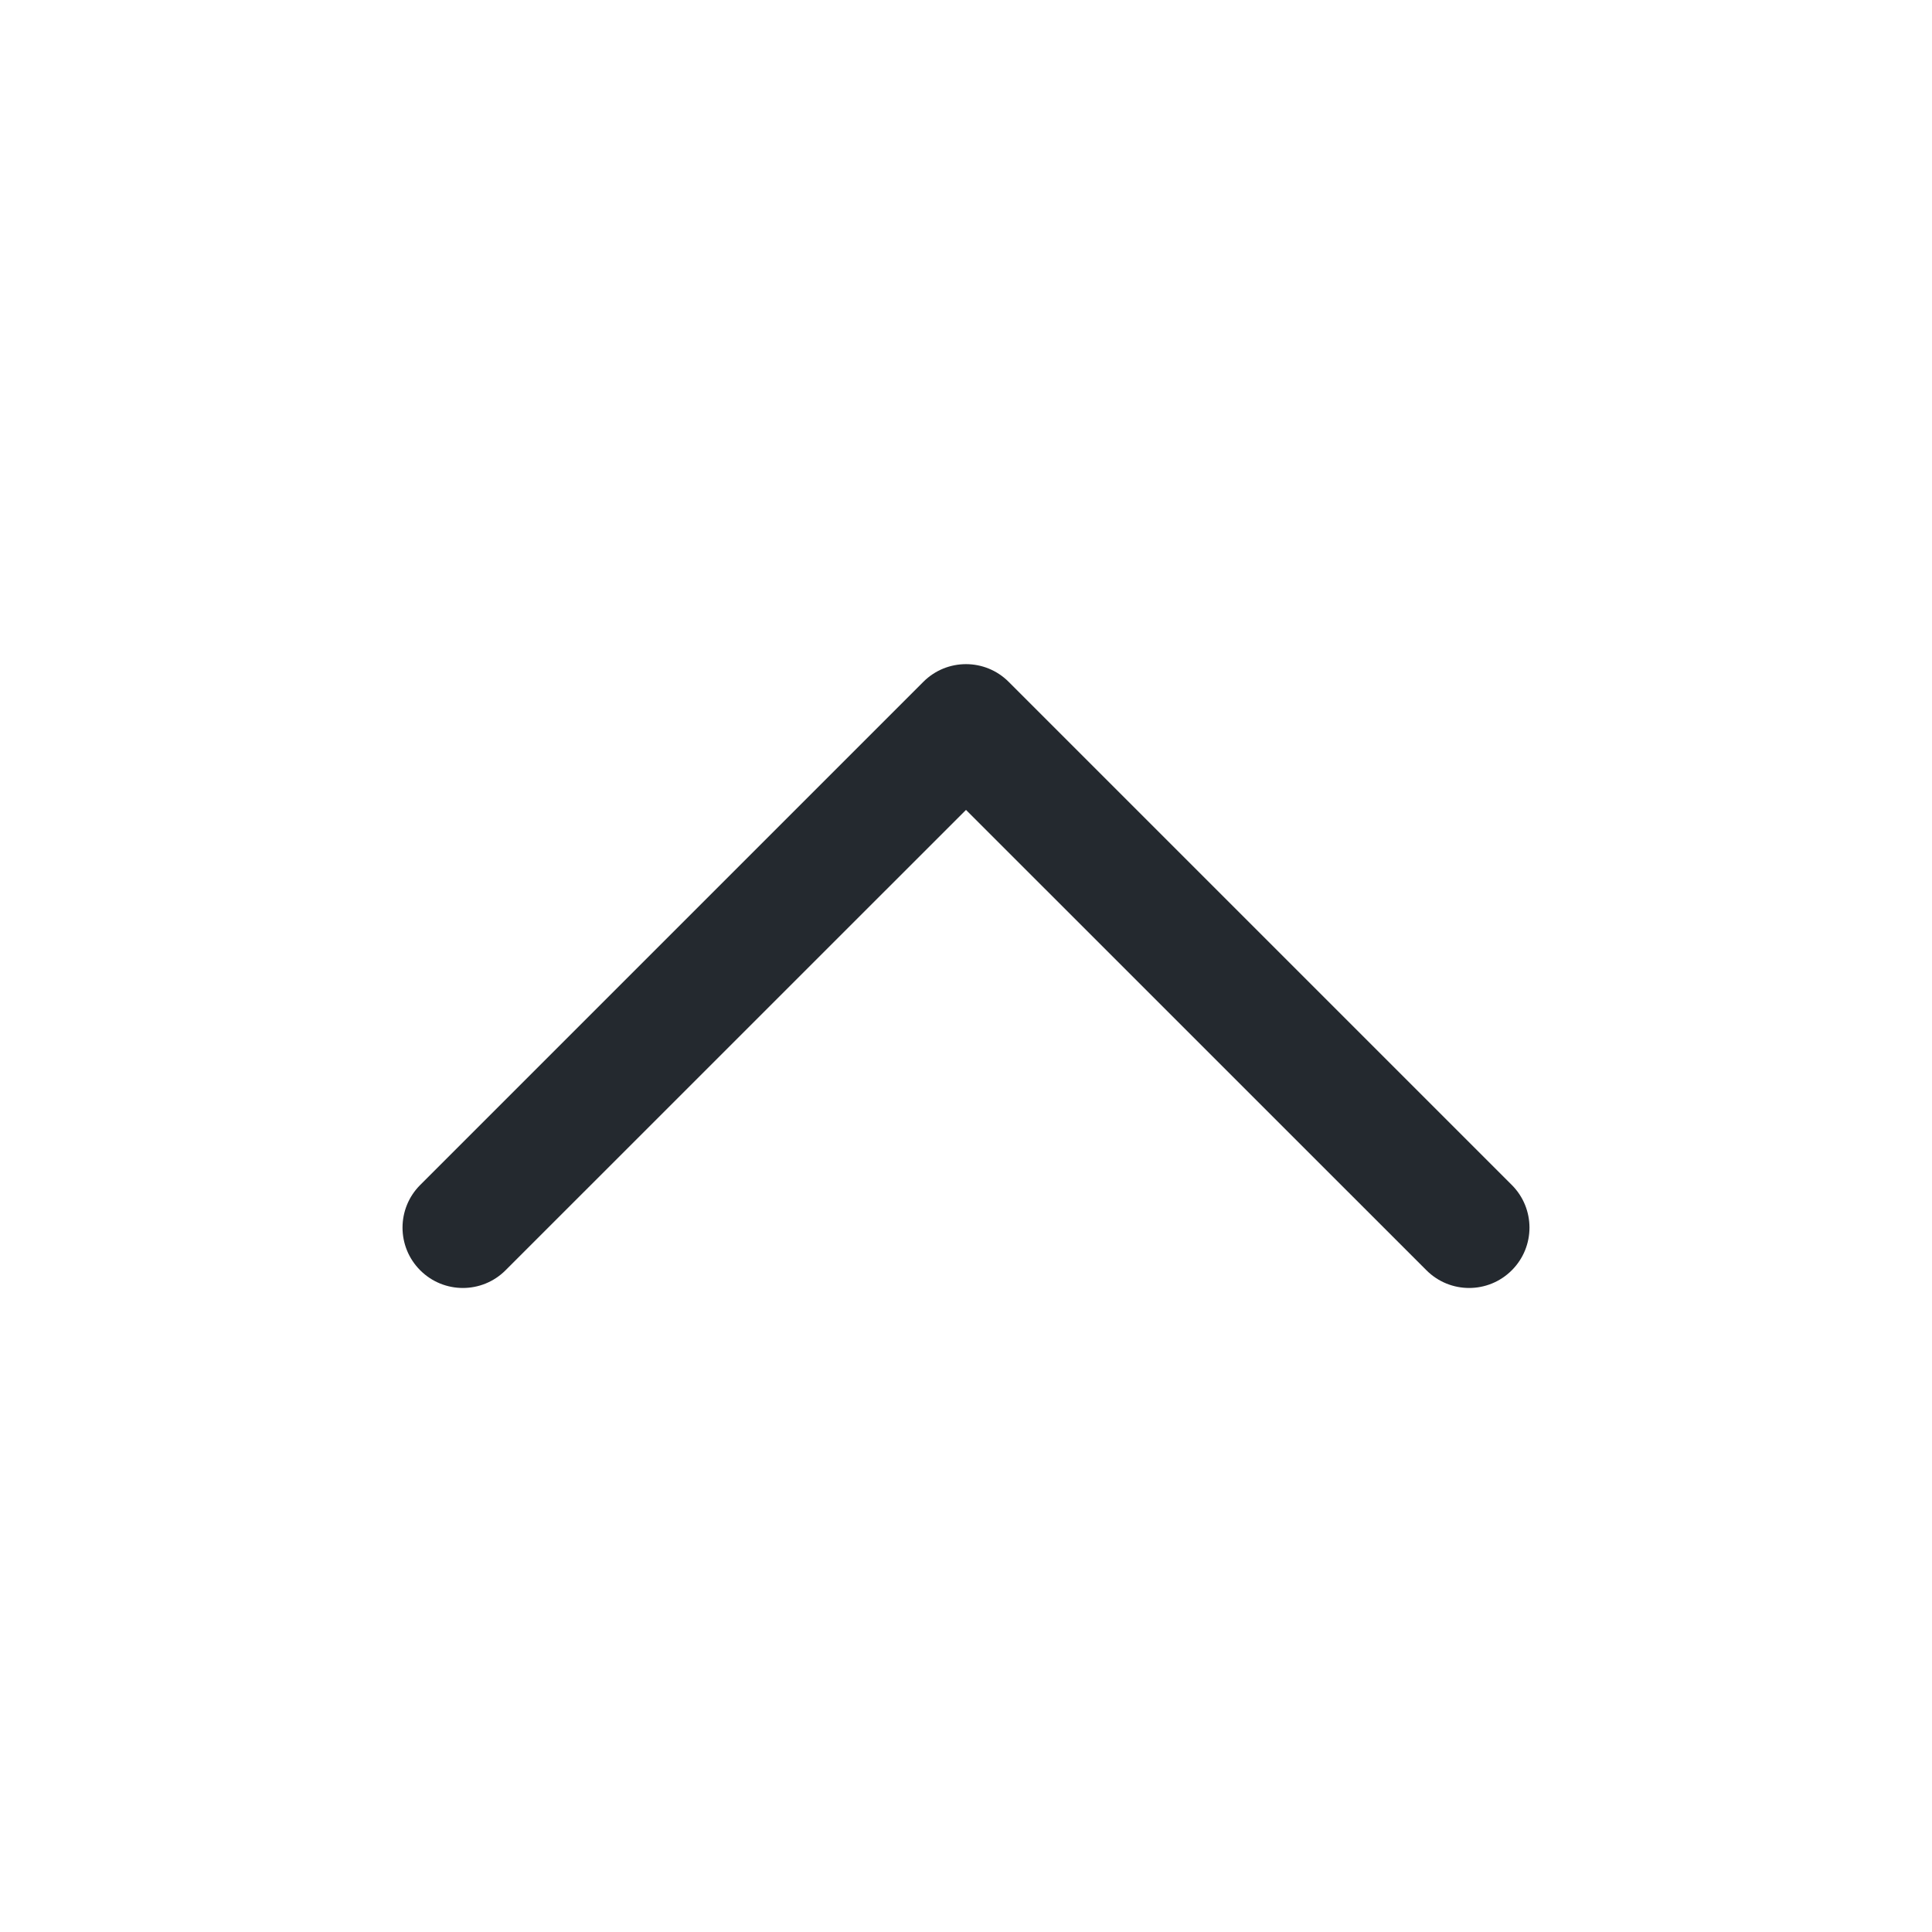
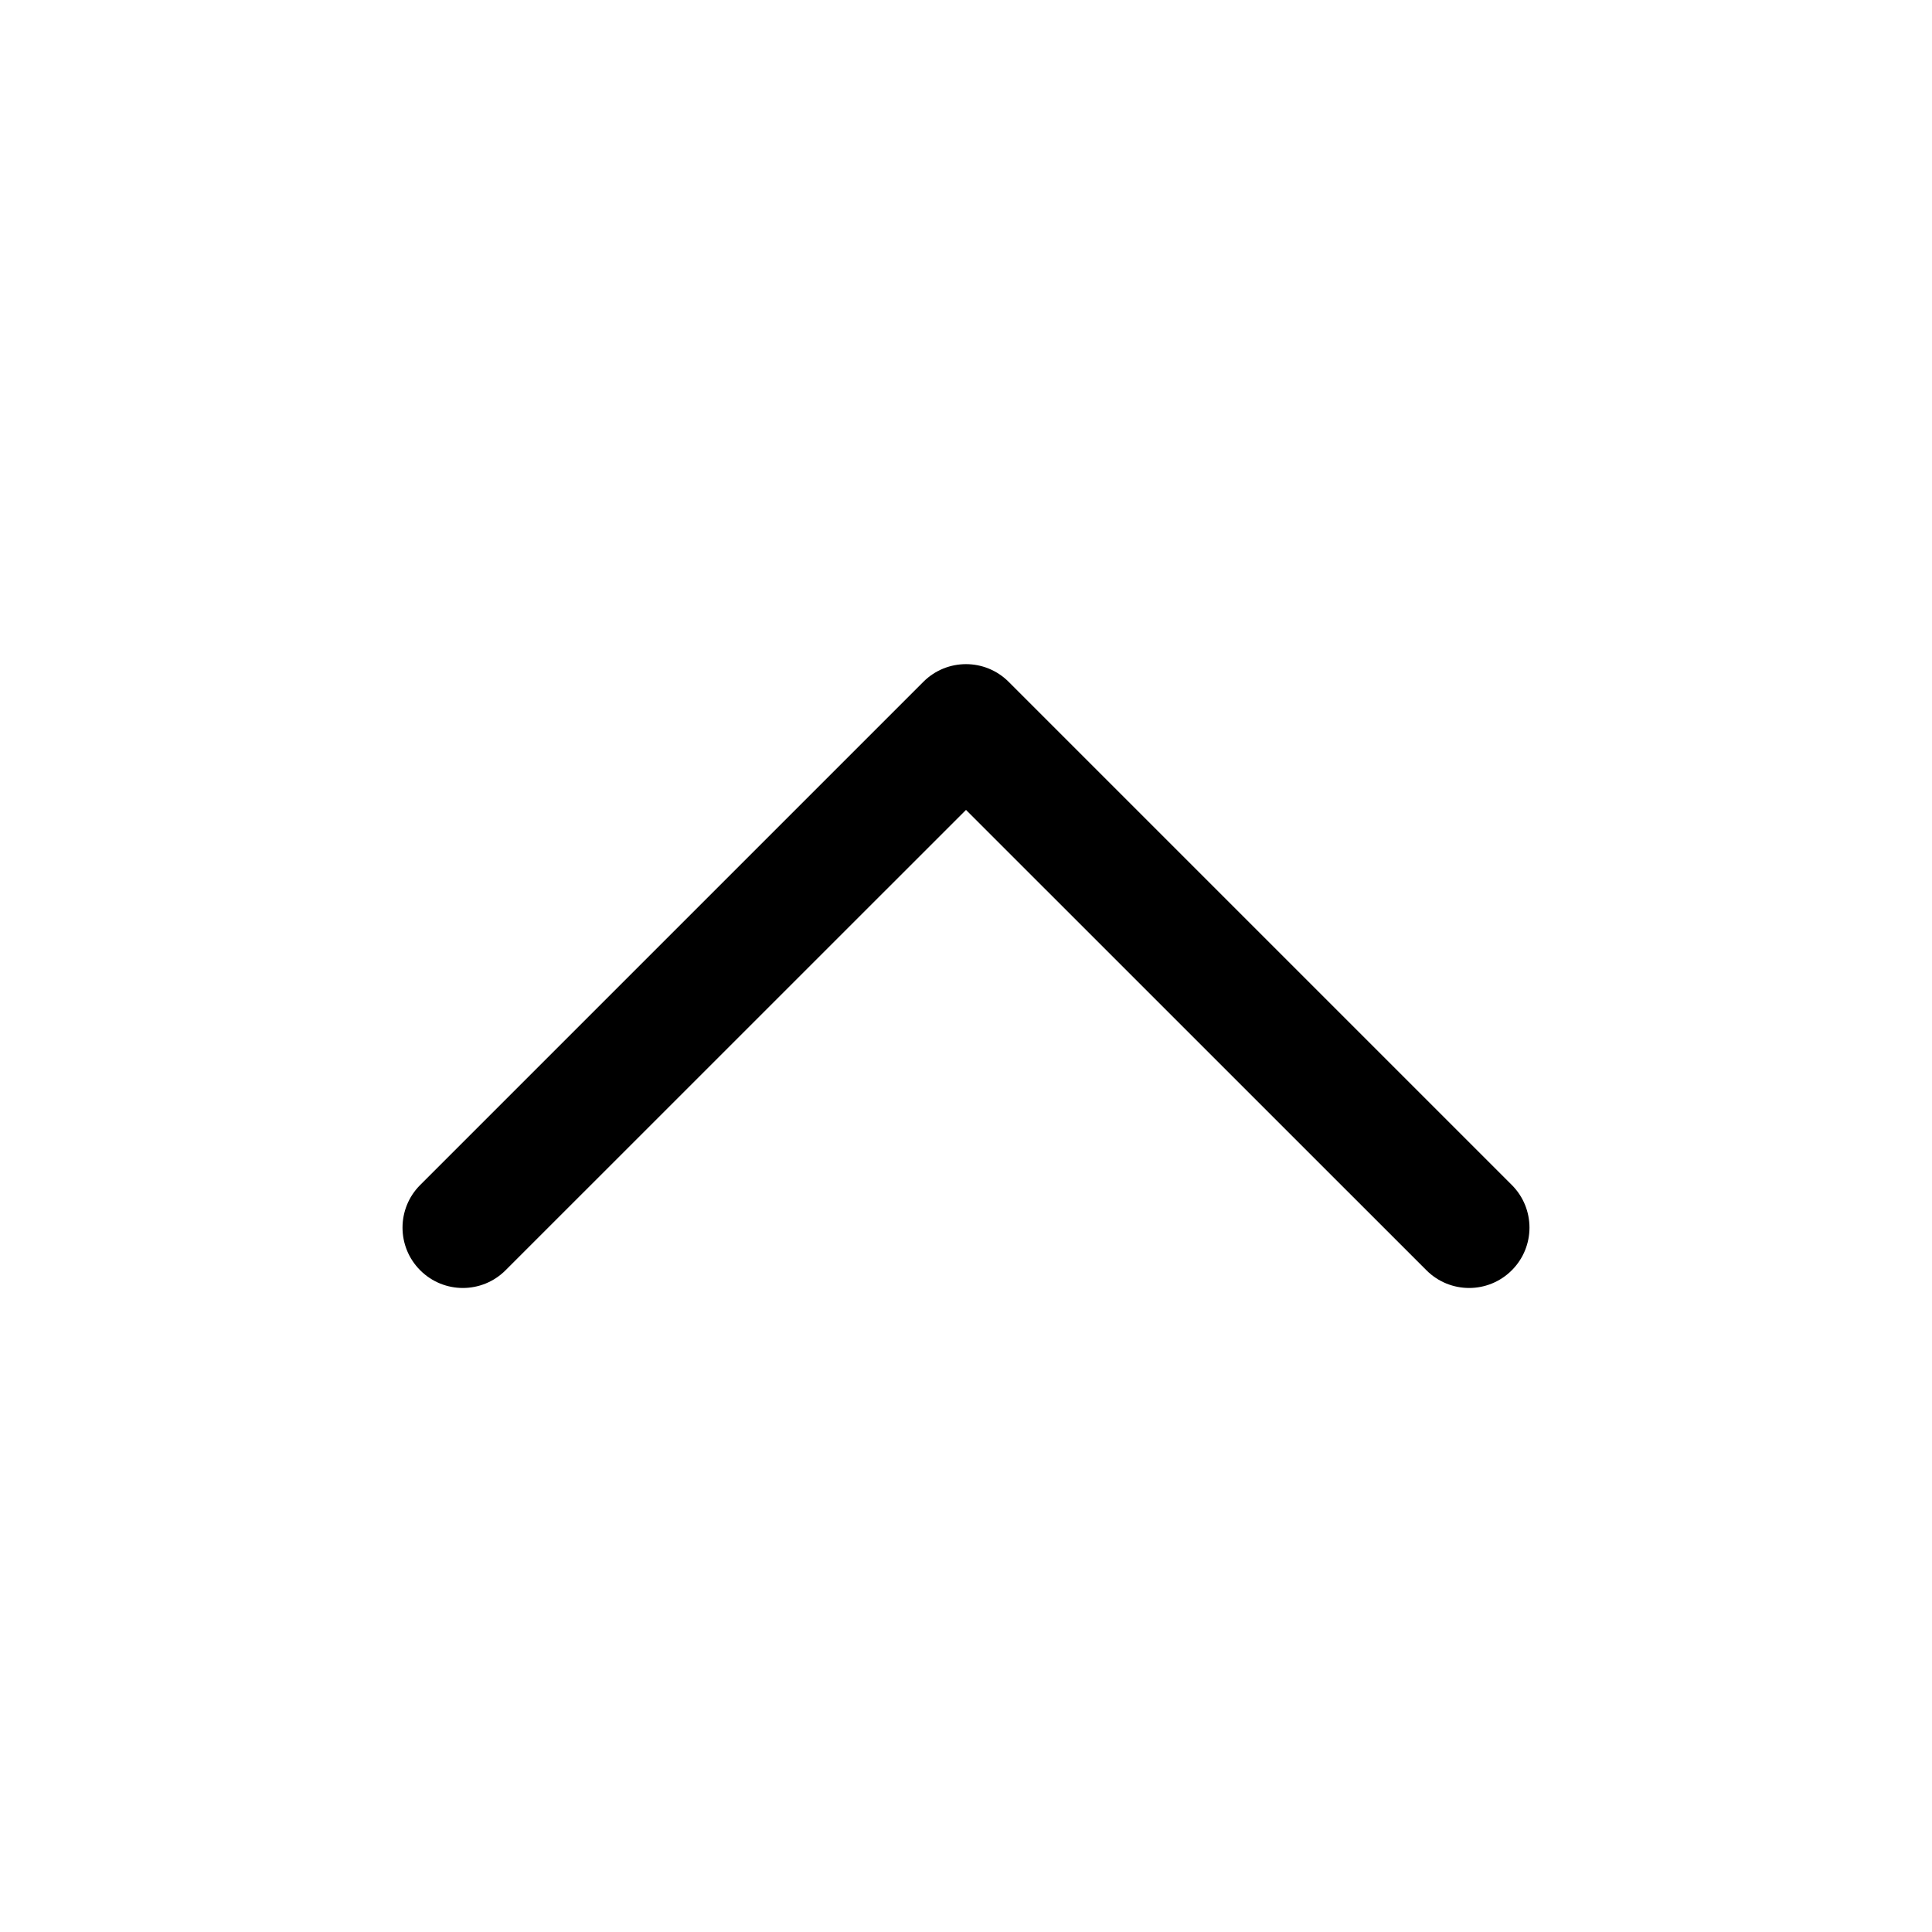
- <svg xmlns="http://www.w3.org/2000/svg" width="24" height="24" viewBox="0 0 24 24" fill="none">
-   <path fill-rule="evenodd" clip-rule="evenodd" d="M18.78 15.78C19.073 15.487 19.073 15.013 18.78 14.72L12.53 8.47C12.237 8.177 11.763 8.177 11.47 8.47L5.22 14.72C4.927 15.013 4.927 15.487 5.22 15.78C5.513 16.073 5.987 16.073 6.28 15.78L12 10.061L17.72 15.78C18.013 16.073 18.487 16.073 18.78 15.78Z" fill="#24292F" />
+ <svg width="24" height="24" viewBox="0 0 24 24">
+   <path d="M18.78 15.78C19.073 15.487 19.073 15.013 18.78 14.72L12.53 8.47C12.237 8.177 11.763 8.177 11.47 8.47L5.22 14.72C4.927 15.013 4.927 15.487 5.22 15.78C5.513 16.073 5.987 16.073 6.28 15.78L12 10.061L17.72 15.78C18.013 16.073 18.487 16.073 18.78 15.78Z" />
</svg>
